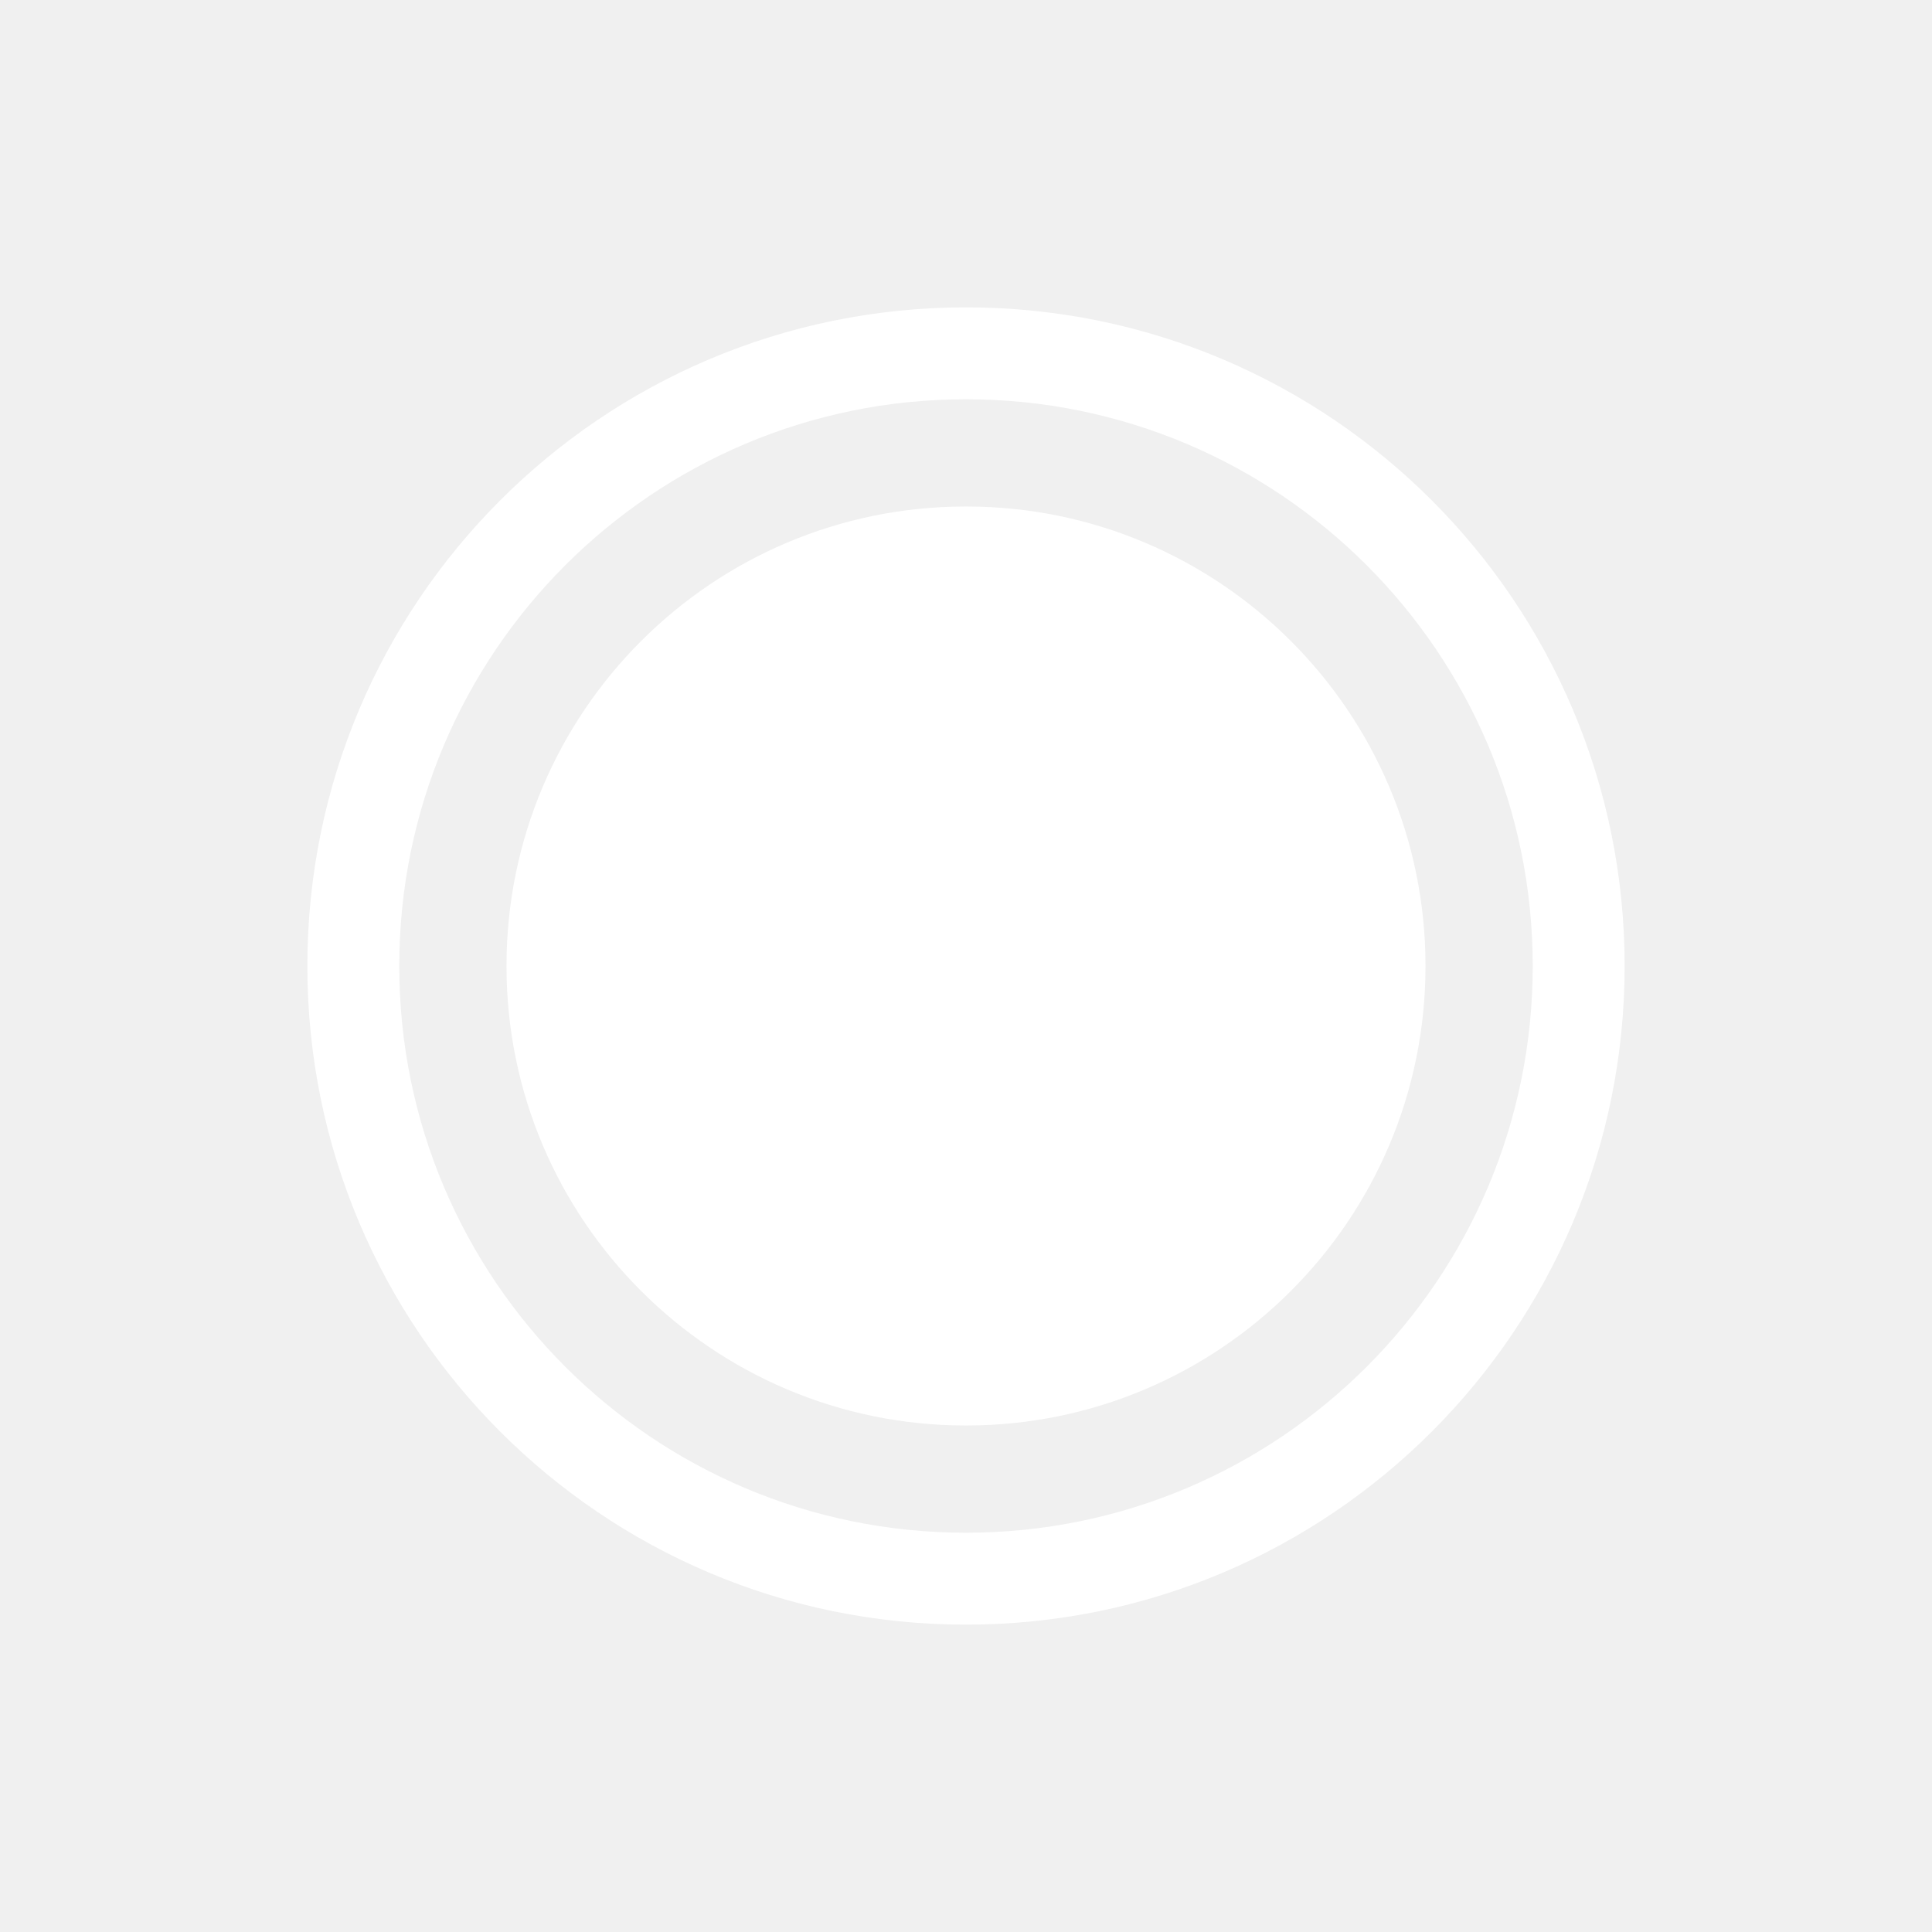
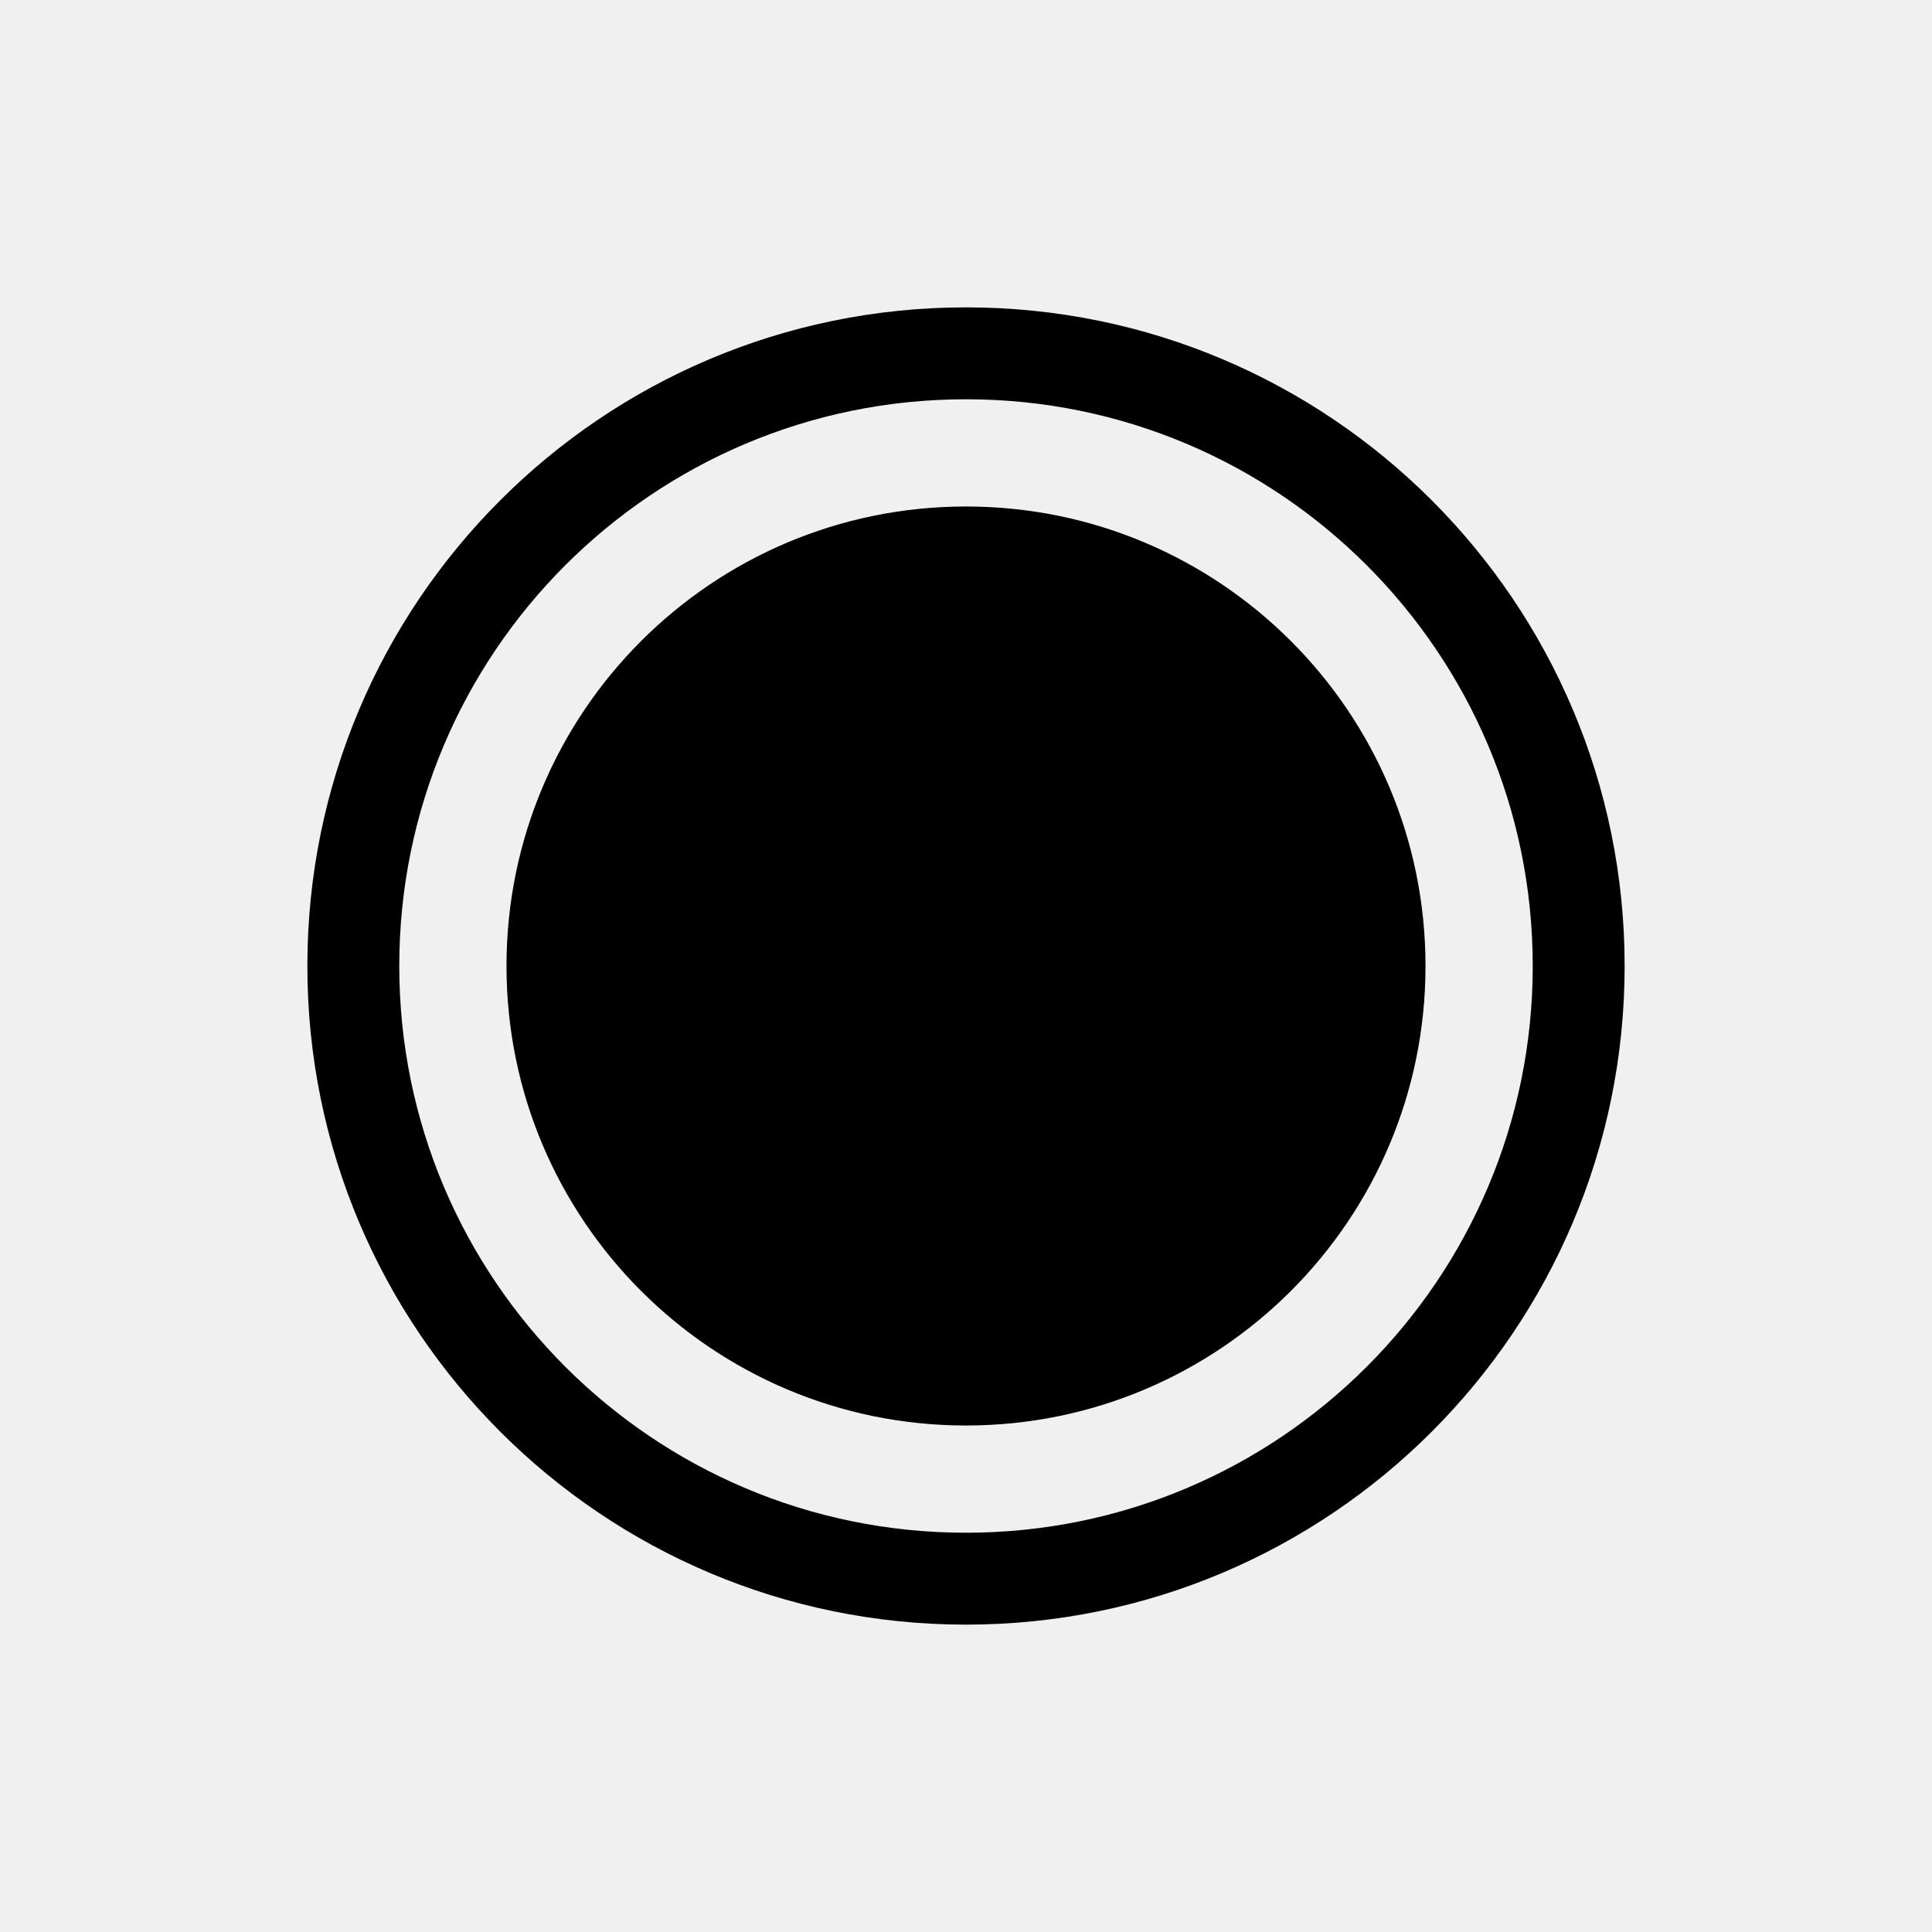
- <svg xmlns="http://www.w3.org/2000/svg" width="44" height="44" viewBox="0 0 44 44" fill="none">
-   <path fill-rule="evenodd" clip-rule="evenodd" d="M22 37C30.284 37 37 30.284 37 22C37 13.716 30.284 7 22 7C13.716 7 7 13.716 7 22C7 30.284 13.716 37 22 37ZM22 34.907C29.128 34.907 34.907 29.128 34.907 22C34.907 14.872 29.128 9.093 22 9.093C14.872 9.093 9.093 14.872 9.093 22C9.093 29.128 14.872 34.907 22 34.907Z" fill="white" />
-   <path d="M32.465 22C32.465 27.78 27.78 32.465 22 32.465C16.22 32.465 11.535 27.78 11.535 22C11.535 16.22 16.22 11.535 22 11.535C27.78 11.535 32.465 16.22 32.465 22Z" fill="white" />
+ <svg xmlns="http://www.w3.org/2000/svg" width="44" height="44" viewBox="0 0 44 44" fill="current">
+   <path fill-rule="evenodd" clip-rule="evenodd" d="M22 37C30.284 37 37 30.284 37 22C37 13.716 30.284 7 22 7C13.716 7 7 13.716 7 22C7 30.284 13.716 37 22 37ZM22 34.907C29.128 34.907 34.907 29.128 34.907 22C34.907 14.872 29.128 9.093 22 9.093C14.872 9.093 9.093 14.872 9.093 22C9.093 29.128 14.872 34.907 22 34.907Z" fill="current" />
+   <path d="M32.465 22C32.465 27.78 27.78 32.465 22 32.465C16.22 32.465 11.535 27.78 11.535 22C11.535 16.22 16.22 11.535 22 11.535C27.78 11.535 32.465 16.22 32.465 22Z" fill="current" />
</svg>
